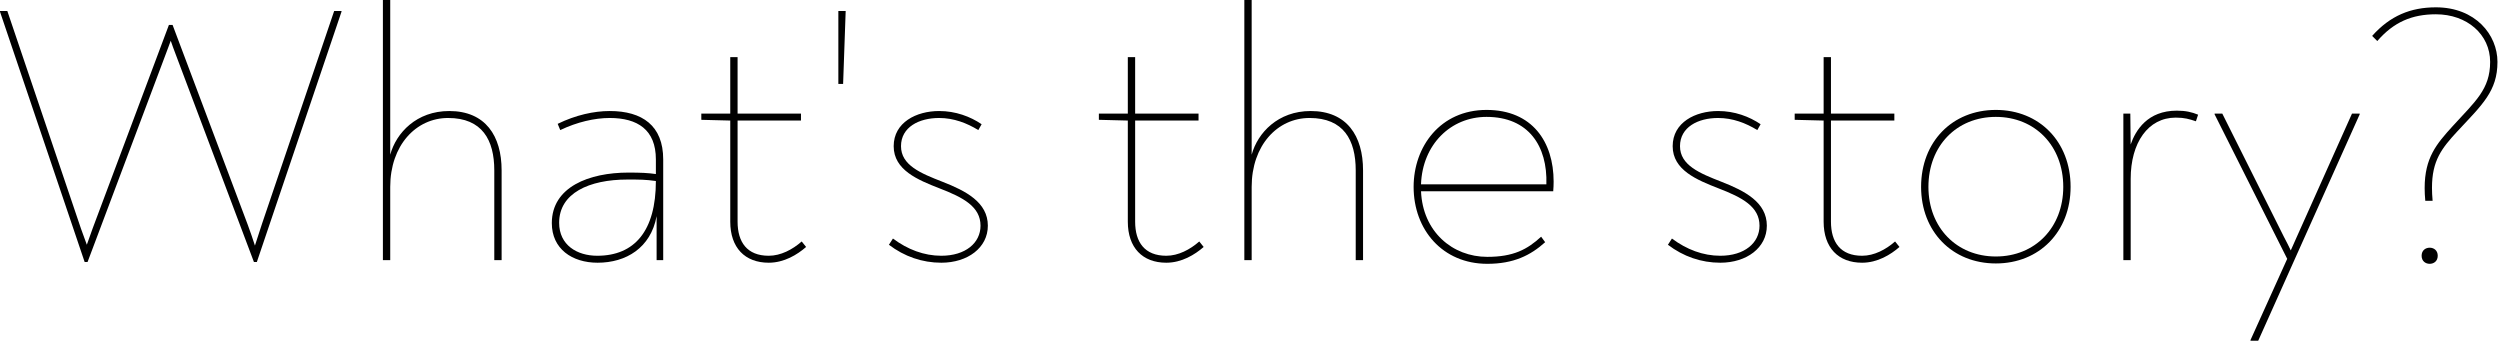
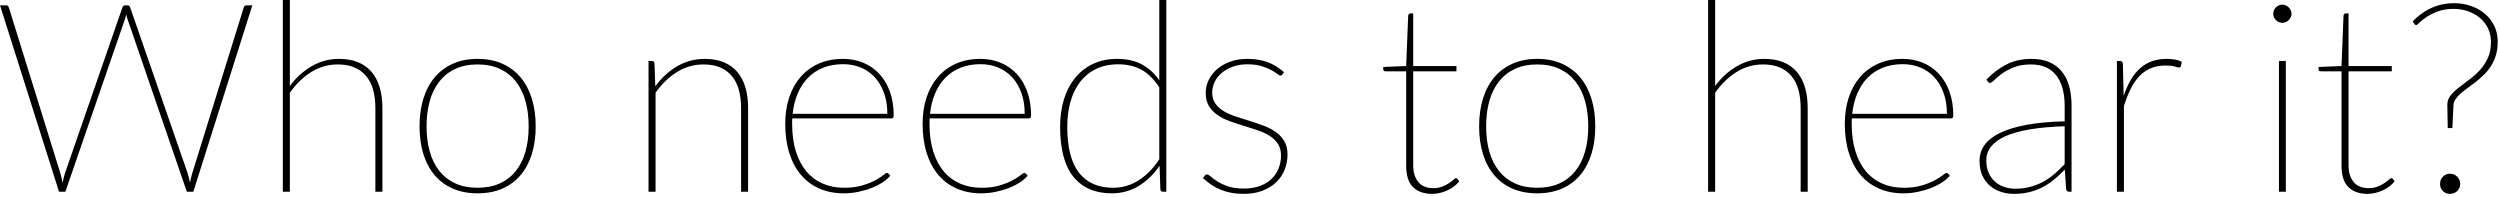
- <svg xmlns="http://www.w3.org/2000/svg" width="100%" height="100%" viewBox="0 0 655 90" version="1.1" xml:space="preserve" style="fill-rule:evenodd;clip-rule:evenodd;stroke-linejoin:round;stroke-miterlimit:2;">
-   <g transform="matrix(1,0,0,1,-68.6932,-22.702)">
-     <g transform="matrix(1,0,0,1,-7.358,-70.083)">
-       <path d="M163.603,95.665L144.691,151.441C144.076,153.375 143.46,155.149 142.844,157.131C142.243,155.313 141.634,153.435 140.947,151.633L121.267,99.313L120.307,99.313L100.339,152.593C99.856,153.961 99.306,155.531 98.801,156.907C98.298,155.555 97.749,154.054 97.267,152.689L77.971,95.665L76.051,95.665L76.051,95.857L98.227,161.425L98.995,161.425L119.539,106.801C119.925,105.72 120.373,104.639 120.784,103.457C121.172,104.617 121.572,105.664 122.035,106.897L142.579,161.425L143.347,161.425L165.523,95.857L165.523,95.665L163.603,95.665Z" style="fill-rule:nonzero;" />
-       <path d="M193.747,121.873C185.195,121.873 179.863,127.577 178.291,133.312L178.291,92.785L176.371,92.785L176.371,160.945L178.291,160.945L178.291,141.745C178.291,130.897 185.011,123.697 193.459,123.697C202.387,123.697 205.555,129.457 205.555,137.425L205.555,160.945L207.475,160.945L207.475,137.425C207.475,128.401 203.251,121.873 193.747,121.873L193.747,121.873Z" style="fill-rule:nonzero;" />
-       <path d="M235.795,121.873C231.667,121.873 226.867,122.929 222.163,125.233L222.835,126.865C227.251,124.753 231.859,123.697 235.795,123.697C243.091,123.697 247.891,126.769 247.891,134.545L247.891,138.385C245.875,138.097 243.955,138.001 240.691,138.001C230.419,138.001 220.627,141.745 220.627,151.249C220.627,157.969 225.907,161.617 232.627,161.617C240.045,161.617 246.544,157.76 248.083,149.416L248.083,160.945L249.811,160.945L249.811,134.545C249.811,125.713 244.339,121.873 235.795,121.873ZM232.531,159.793C227.251,159.793 222.547,157.009 222.547,151.153C222.547,143.377 230.419,139.825 240.403,139.825C243.763,139.825 245.107,139.825 247.891,140.209C247.891,153.265 242.323,159.793 232.531,159.793Z" style="fill-rule:nonzero;" />
-       <path d="M277.459,161.617C281.491,161.617 284.947,159.505 287.251,157.489L286.099,156.049C283.699,158.161 280.627,159.793 277.459,159.793C271.795,159.793 269.299,156.241 269.299,150.865L269.299,124.369L285.907,124.369L285.907,122.545L269.299,122.545L269.299,107.761L267.379,107.761L267.379,122.545L259.795,122.545L259.795,124.177L267.379,124.369L267.379,150.865C267.379,157.681 271.219,161.617 277.459,161.617Z" style="fill-rule:nonzero;" />
-       <path d="M295.699,114.769L296.947,114.769L297.619,95.665L295.699,95.665L295.699,114.769Z" style="fill-rule:nonzero;" />
-       <path d="M322.675,161.617C329.587,161.617 334.867,157.681 334.867,151.921C334.867,145.777 329.107,142.801 322.963,140.401C317.299,138.193 312.115,136.081 312.115,131.089C312.115,126.097 316.819,123.697 322.099,123.697C325.939,123.697 329.395,125.041 332.371,126.865L333.235,125.329C330.259,123.313 326.419,121.873 322.099,121.873C316.147,121.873 310.195,124.849 310.195,131.089C310.195,137.329 316.531,139.921 322.195,142.129C328.435,144.529 332.947,146.929 332.947,151.921C332.947,156.433 329.011,159.793 322.675,159.793C318.163,159.793 313.843,158.161 310.003,155.281L308.947,156.913C312.979,159.985 317.683,161.617 322.675,161.617Z" style="fill-rule:nonzero;" />
-       <path d="M381.619,161.617C385.651,161.617 389.107,159.505 391.411,157.489L390.259,156.049C387.859,158.161 384.787,159.793 381.619,159.793C375.955,159.793 373.459,156.241 373.459,150.865L373.459,124.369L390.067,124.369L390.067,122.545L373.459,122.545L373.459,107.761L371.539,107.761L371.539,122.545L363.955,122.545L363.955,124.177L371.539,124.369L371.539,150.865C371.539,157.681 375.379,161.617 381.619,161.617Z" style="fill-rule:nonzero;" />
-       <path d="M419.443,121.873C410.891,121.873 405.559,127.577 403.987,133.312L403.987,92.785L402.067,92.785L402.067,160.945L403.987,160.945L403.987,141.745C403.987,130.897 410.707,123.697 419.155,123.697C428.083,123.697 431.251,129.457 431.251,137.425L431.251,160.945L433.171,160.945L433.171,137.425C433.171,128.401 428.947,121.873 419.443,121.873L419.443,121.873Z" style="fill-rule:nonzero;" />
-       <path d="M465.523,121.585C453.427,121.585 446.419,131.185 446.419,141.745C446.419,152.977 454.003,161.905 465.715,161.905C472.627,161.905 477.043,159.697 480.883,156.241L479.827,154.801C476.179,158.161 472.531,160.081 465.715,160.081C456.58,160.081 448.803,153.474 448.359,142.897L482.995,142.897C483.066,142.043 483.102,141.198 483.102,140.365C483.102,129.978 477.521,121.585 465.523,121.585L465.523,121.585ZM465.523,123.409C476.511,123.409 481.527,131.035 481.201,141.073L448.355,141.073C448.743,130.597 456.178,123.409 465.523,123.409L465.523,123.409Z" style="fill-rule:nonzero;" />
-       <path d="M526.771,161.617C533.683,161.617 538.963,157.681 538.963,151.921C538.963,145.777 533.203,142.801 527.059,140.401C521.395,138.193 516.211,136.081 516.211,131.089C516.211,126.097 520.915,123.697 526.195,123.697C530.035,123.697 533.491,125.041 536.467,126.865L537.331,125.329C534.355,123.313 530.515,121.873 526.195,121.873C520.243,121.873 514.291,124.849 514.291,131.089C514.291,137.329 520.627,139.921 526.291,142.129C532.531,144.529 537.043,146.929 537.043,151.921C537.043,156.433 533.107,159.793 526.771,159.793C522.259,159.793 517.939,158.161 514.099,155.281L513.043,156.913C517.075,159.985 521.779,161.617 526.771,161.617Z" style="fill-rule:nonzero;" />
-       <path d="M563.923,161.617C567.955,161.617 571.411,159.505 573.715,157.489L572.563,156.049C570.163,158.161 567.091,159.793 563.923,159.793C558.259,159.793 555.763,156.241 555.763,150.865L555.763,124.369L572.371,124.369L572.371,122.545L555.763,122.545L555.763,107.761L553.843,107.761L553.843,122.545L546.259,122.545L546.259,124.177L553.843,124.369L553.843,150.865C553.843,157.681 557.683,161.617 563.923,161.617Z" style="fill-rule:nonzero;" />
-       <path d="M598.963,161.809C610.387,161.809 618.547,153.457 618.547,141.745C618.547,129.937 610.387,121.585 598.963,121.585C587.539,121.585 579.379,129.937 579.379,141.745C579.379,153.457 587.539,161.809 598.963,161.809ZM598.963,159.985C588.691,159.985 581.299,152.401 581.299,141.745C581.299,130.993 588.691,123.409 598.963,123.409C609.235,123.409 616.627,130.993 616.627,141.745C616.627,152.401 609.235,159.985 598.963,159.985Z" style="fill-rule:nonzero;" />
-       <path d="M646.387,121.777C638.694,121.777 635.585,126.912 634.283,130.64L634.195,122.545L632.371,122.545L632.371,160.945L634.291,160.945L634.291,139.633C634.291,130.225 638.803,123.601 646.099,123.601C648.403,123.601 649.651,123.985 651.379,124.561L651.955,122.833C650.323,122.161 648.691,121.777 646.387,121.777L646.387,121.777Z" style="fill-rule:nonzero;" />
-       <path d="M692.275,122.545L677.875,154.705C677.297,156.026 676.79,157.134 676.233,158.394C675.646,157.162 675.247,156.373 674.419,154.801L658.291,122.545L656.275,122.545L656.275,122.737L675.301,160.601L665.683,181.873L665.683,182.065L667.699,182.065L694.291,122.737L694.291,122.545L692.275,122.545Z" style="fill-rule:nonzero;" />
-       <path d="M711.475,145.393L713.395,145.393C713.285,144.165 713.23,143.037 713.23,141.994C713.23,134.88 715.738,131.674 719.923,127.153C726.355,120.241 730.387,116.689 730.387,109.009C730.387,101.905 724.627,94.705 714.259,94.705C707.635,94.705 702.259,96.913 697.555,102.193L698.899,103.537C703.219,98.545 708.019,96.529 714.259,96.529C722.419,96.529 728.467,101.809 728.467,109.009C728.467,116.209 724.531,119.377 718.675,125.809C714.43,130.479 711.311,134.098 711.311,142.045C711.311,143.083 711.364,144.195 711.475,145.393L711.475,145.393ZM712.627,161.905C713.683,161.905 714.739,161.233 714.739,159.793C714.739,158.353 713.683,157.681 712.627,157.681C711.571,157.681 710.515,158.353 710.515,159.793C710.515,161.233 711.571,161.905 712.627,161.905Z" style="fill-rule:nonzero;" />
+ <svg xmlns="http://www.w3.org/2000/svg" width="100%" height="100%" viewBox="0 0 905 71" version="1.1" xml:space="preserve" style="fill-rule:evenodd;clip-rule:evenodd;stroke-linejoin:round;stroke-miterlimit:2;">
+   <g transform="matrix(1,0,0,1,-67.063,-109.911)">
+     <g transform="matrix(1,0,0,1,-9.5642,18.3743)">
+       <path d="M167.971,93.457L146.611,160.945L144.259,160.945L122.851,98.641C122.627,98.001 122.451,97.361 122.323,96.721C122.195,97.361 122.019,98.001 121.795,98.641L100.291,160.945L97.987,160.945L76.627,93.457L78.787,93.457C79.331,93.457 79.683,93.729 79.843,94.273L98.467,154.225C98.787,155.313 99.059,156.465 99.283,157.681C99.411,157.041 99.547,156.433 99.691,155.857C99.835,155.281 99.987,154.737 100.147,154.225L120.931,94.273C121.091,93.729 121.475,93.457 122.083,93.457L122.707,93.457C123.251,93.457 123.603,93.729 123.763,94.273L144.547,154.225C144.867,155.217 145.155,156.353 145.411,157.633C145.539,156.993 145.667,156.393 145.795,155.833C145.923,155.273 146.067,154.737 146.227,154.225L164.851,94.273C165.011,93.729 165.395,93.457 166.003,93.457L167.971,93.457Z" style="fill-rule:nonzero;" />
+       <path d="M181.555,122.641C183.763,119.665 186.387,117.289 189.427,115.513C192.467,113.737 195.779,112.849 199.363,112.849C201.987,112.849 204.283,113.257 206.251,114.073C208.219,114.889 209.851,116.057 211.147,117.577C212.443,119.097 213.419,120.961 214.075,123.169C214.731,125.377 215.059,127.873 215.059,130.657L215.059,160.945L212.515,160.945L212.515,130.657C212.515,128.193 212.243,125.985 211.699,124.033C211.155,122.081 210.315,120.425 209.179,119.065C208.043,117.705 206.627,116.665 204.931,115.945C203.235,115.225 201.235,114.865 198.931,114.865C195.475,114.865 192.283,115.769 189.355,117.577C186.427,119.385 183.827,121.889 181.555,125.089L181.555,160.945L179.011,160.945L179.011,91.537L181.555,91.537L181.555,122.641Z" style="fill-rule:nonzero;" />
+       <path d="M249.523,112.849C252.883,112.849 255.867,113.433 258.475,114.601C261.083,115.769 263.283,117.417 265.075,119.545C266.867,121.673 268.227,124.241 269.155,127.249C270.083,130.257 270.547,133.601 270.547,137.281C270.547,140.961 270.083,144.297 269.155,147.289C268.227,150.281 266.867,152.833 265.075,154.945C263.283,157.057 261.083,158.681 258.475,159.817C255.867,160.953 252.883,161.521 249.523,161.521C246.163,161.521 243.179,160.953 240.571,159.817C237.963,158.681 235.763,157.057 233.971,154.945C232.179,152.833 230.819,150.281 229.891,147.289C228.963,144.297 228.499,140.961 228.499,137.281C228.499,133.601 228.963,130.257 229.891,127.249C230.819,124.241 232.179,121.673 233.971,119.545C235.763,117.417 237.963,115.769 240.571,114.601C243.179,113.433 246.163,112.849 249.523,112.849ZM249.523,159.505C252.595,159.505 255.283,158.977 257.587,157.921C259.891,156.865 261.819,155.361 263.371,153.409C264.923,151.457 266.083,149.121 266.851,146.401C267.619,143.681 268.003,140.641 268.003,137.281C268.003,133.921 267.619,130.865 266.851,128.113C266.083,125.361 264.923,123.001 263.371,121.033C261.819,119.065 259.891,117.545 257.587,116.473C255.283,115.401 252.595,114.865 249.523,114.865C246.451,114.865 243.763,115.401 241.459,116.473C239.155,117.545 237.227,119.065 235.675,121.033C234.123,123.001 232.963,125.361 232.195,128.113C231.427,130.865 231.043,133.921 231.043,137.281C231.043,140.641 231.427,143.681 232.195,146.401C232.963,149.121 234.123,151.457 235.675,153.409C237.227,155.361 239.155,156.865 241.459,157.921C243.763,158.977 246.451,159.505 249.523,159.505Z" style="fill-rule:nonzero;" />
+       <path d="M313.843,122.785C316.051,119.745 318.683,117.329 321.739,115.537C324.795,113.745 328.131,112.849 331.747,112.849C334.371,112.849 336.667,113.257 338.635,114.073C340.603,114.889 342.235,116.057 343.531,117.577C344.827,119.097 345.803,120.961 346.459,123.169C347.115,125.377 347.443,127.873 347.443,130.657L347.443,160.945L344.899,160.945L344.899,130.657C344.899,128.193 344.627,125.985 344.083,124.033C343.539,122.081 342.699,120.425 341.563,119.065C340.427,117.705 339.011,116.665 337.315,115.945C335.619,115.225 333.619,114.865 331.315,114.865C327.859,114.865 324.667,115.769 321.739,117.577C318.811,119.385 316.211,121.889 313.939,125.089L313.939,160.945L311.395,160.945L311.395,113.617L312.595,113.617C313.203,113.617 313.523,113.937 313.555,114.577L313.843,122.785Z" style="fill-rule:nonzero;" />
+       <path d="M397.843,132.721C397.843,129.873 397.435,127.337 396.619,125.113C395.803,122.889 394.683,121.009 393.259,119.473C391.835,117.937 390.147,116.769 388.195,115.969C386.243,115.169 384.131,114.769 381.859,114.769C379.171,114.769 376.763,115.193 374.635,116.041C372.507,116.889 370.675,118.097 369.139,119.665C367.603,121.233 366.363,123.121 365.419,125.329C364.475,127.537 363.859,130.001 363.571,132.721L397.843,132.721ZM398.899,155.137C398.259,155.937 397.363,156.721 396.211,157.489C395.059,158.257 393.739,158.937 392.251,159.529C390.763,160.121 389.147,160.601 387.403,160.969C385.659,161.337 383.875,161.521 382.051,161.521C378.819,161.521 375.899,160.953 373.291,159.817C370.683,158.681 368.459,157.041 366.619,154.897C364.779,152.753 363.363,150.121 362.371,147.001C361.379,143.881 360.883,140.321 360.883,136.321C360.883,132.865 361.355,129.705 362.299,126.841C363.243,123.977 364.611,121.505 366.403,119.425C368.195,117.345 370.387,115.729 372.979,114.577C375.571,113.425 378.515,112.849 381.811,112.849C384.371,112.849 386.763,113.297 388.987,114.193C391.211,115.089 393.155,116.409 394.819,118.153C396.483,119.897 397.787,122.049 398.731,124.609C399.675,127.169 400.147,130.097 400.147,133.393C400.147,134.065 399.859,134.401 399.283,134.401L363.427,134.401C363.395,134.721 363.379,135.033 363.379,135.337L363.379,136.321C363.379,140.097 363.827,143.425 364.723,146.305C365.619,149.185 366.883,151.601 368.515,153.553C370.147,155.505 372.123,156.985 374.443,157.993C376.763,159.001 379.347,159.505 382.195,159.505C384.723,159.505 386.915,159.225 388.771,158.665C390.627,158.105 392.179,157.489 393.427,156.817C394.675,156.145 395.643,155.529 396.331,154.969C397.019,154.409 397.459,154.129 397.651,154.129C397.907,154.129 398.115,154.225 398.275,154.417L398.899,155.137Z" style="fill-rule:nonzero;" />
+       <path d="M447.571,132.721C447.571,129.873 447.163,127.337 446.347,125.113C445.531,122.889 444.411,121.009 442.987,119.473C441.563,117.937 439.875,116.769 437.923,115.969C435.971,115.169 433.859,114.769 431.587,114.769C428.899,114.769 426.491,115.193 424.363,116.041C422.235,116.889 420.403,118.097 418.867,119.665C417.331,121.233 416.091,123.121 415.147,125.329C414.203,127.537 413.587,130.001 413.299,132.721L447.571,132.721ZM448.627,155.137C447.987,155.937 447.091,156.721 445.939,157.489C444.787,158.257 443.467,158.937 441.979,159.529C440.491,160.121 438.875,160.601 437.131,160.969C435.387,161.337 433.603,161.521 431.779,161.521C428.547,161.521 425.627,160.953 423.019,159.817C420.411,158.681 418.187,157.041 416.347,154.897C414.507,152.753 413.091,150.121 412.099,147.001C411.107,143.881 410.611,140.321 410.611,136.321C410.611,132.865 411.083,129.705 412.027,126.841C412.971,123.977 414.339,121.505 416.131,119.425C417.923,117.345 420.115,115.729 422.707,114.577C425.299,113.425 428.243,112.849 431.539,112.849C434.099,112.849 436.491,113.297 438.715,114.193C440.939,115.089 442.883,116.409 444.547,118.153C446.211,119.897 447.515,122.049 448.459,124.609C449.403,127.169 449.875,130.097 449.875,133.393C449.875,134.065 449.587,134.401 449.011,134.401L413.155,134.401C413.123,134.721 413.107,135.033 413.107,135.337L413.107,136.321C413.107,140.097 413.555,143.425 414.451,146.305C415.347,149.185 416.611,151.601 418.243,153.553C419.875,155.505 421.851,156.985 424.171,157.993C426.491,159.001 429.075,159.505 431.923,159.505C434.451,159.505 436.643,159.225 438.499,158.665C440.355,158.105 441.907,157.489 443.155,156.817C444.403,156.145 445.371,155.529 446.059,154.969C446.747,154.409 447.187,154.129 447.379,154.129C447.635,154.129 447.843,154.225 448.003,154.417L448.627,155.137Z" style="fill-rule:nonzero;" />
+       <path d="M496.291,123.169C494.307,120.129 492.115,117.977 489.715,116.713C487.315,115.449 484.563,114.817 481.459,114.817C478.355,114.817 475.651,115.385 473.347,116.521C471.043,117.657 469.123,119.233 467.587,121.249C466.051,123.265 464.899,125.649 464.131,128.401C463.363,131.153 462.979,134.145 462.979,137.377C462.979,144.897 464.395,150.465 467.227,154.081C470.059,157.697 474.195,159.505 479.635,159.505C482.963,159.505 486.043,158.593 488.875,156.769C491.707,154.945 494.179,152.417 496.291,149.185L496.291,123.169ZM498.835,91.537L498.835,160.945L497.683,160.945C497.043,160.945 496.707,160.625 496.675,159.985L496.387,151.537C494.275,154.641 491.755,157.081 488.827,158.857C485.899,160.633 482.659,161.521 479.107,161.521C473.091,161.521 468.467,159.537 465.235,155.569C462.003,151.601 460.387,145.537 460.387,137.377C460.387,133.921 460.827,130.705 461.707,127.729C462.587,124.753 463.899,122.161 465.643,119.953C467.387,117.745 469.547,116.009 472.123,114.745C474.699,113.481 477.683,112.849 481.075,112.849C484.467,112.849 487.403,113.497 489.883,114.793C492.363,116.089 494.499,118.033 496.291,120.625L496.291,91.537L498.835,91.537Z" style="fill-rule:nonzero;" />
+       <path d="M540.883,118.465C540.723,118.753 540.483,118.897 540.163,118.897C539.875,118.897 539.467,118.681 538.939,118.249C538.411,117.817 537.683,117.353 536.755,116.857C535.827,116.361 534.667,115.897 533.275,115.465C531.883,115.033 530.163,114.817 528.115,114.817C526.227,114.817 524.507,115.097 522.955,115.657C521.403,116.217 520.067,116.961 518.947,117.889C517.827,118.817 516.963,119.905 516.355,121.153C515.747,122.401 515.443,123.697 515.443,125.041C515.443,126.641 515.835,127.985 516.619,129.073C517.403,130.161 518.435,131.081 519.715,131.833C520.995,132.585 522.451,133.225 524.083,133.753C525.715,134.281 527.379,134.809 529.075,135.337C530.771,135.865 532.435,136.433 534.067,137.041C535.699,137.649 537.155,138.401 538.435,139.297C539.715,140.193 540.747,141.297 541.531,142.609C542.315,143.921 542.707,145.537 542.707,147.457C542.707,149.441 542.355,151.297 541.651,153.025C540.947,154.753 539.915,156.265 538.555,157.561C537.195,158.857 535.531,159.873 533.563,160.609C531.595,161.345 529.347,161.713 526.819,161.713C525.123,161.713 523.587,161.577 522.211,161.305C520.835,161.033 519.555,160.649 518.371,160.153C517.187,159.657 516.083,159.057 515.059,158.353C514.035,157.649 513.043,156.865 512.083,156.001L512.707,155.185C512.835,155.025 512.955,154.905 513.067,154.825C513.179,154.745 513.363,154.705 513.619,154.705C513.939,154.705 514.395,154.969 514.987,155.497C515.579,156.025 516.379,156.609 517.387,157.249C518.395,157.889 519.667,158.473 521.203,159.001C522.739,159.529 524.627,159.793 526.867,159.793C529.075,159.793 531.019,159.481 532.699,158.857C534.379,158.233 535.787,157.377 536.923,156.289C538.059,155.201 538.915,153.929 539.491,152.473C540.067,151.017 540.355,149.473 540.355,147.841C540.355,146.113 539.963,144.673 539.179,143.521C538.395,142.369 537.363,141.401 536.083,140.617C534.803,139.833 533.347,139.169 531.715,138.625C530.083,138.081 528.419,137.553 526.723,137.041C525.027,136.529 523.363,135.977 521.731,135.385C520.099,134.793 518.643,134.057 517.363,133.177C516.083,132.297 515.051,131.217 514.267,129.937C513.483,128.657 513.091,127.057 513.091,125.137C513.091,123.537 513.451,121.993 514.171,120.505C514.891,119.017 515.907,117.705 517.219,116.569C518.531,115.433 520.107,114.529 521.947,113.857C523.787,113.185 525.843,112.849 528.115,112.849C530.867,112.849 533.299,113.233 535.411,114.001C537.523,114.769 539.523,115.985 541.411,117.649L540.883,118.465Z" style="fill-rule:nonzero;" />
+       <path d="M595.075,161.713C592.131,161.713 589.827,160.905 588.163,159.289C586.499,157.673 585.667,155.073 585.667,151.489L585.667,117.361L578.275,117.361C577.667,117.361 577.363,117.121 577.363,116.641L577.363,115.777L585.667,115.441L586.387,97.201C586.419,97.009 586.499,96.825 586.627,96.649C586.755,96.473 586.931,96.385 587.155,96.385L588.211,96.385L588.211,115.441L603.859,115.441L603.859,117.361L588.211,117.361L588.211,151.393C588.211,152.865 588.403,154.121 588.787,155.161C589.171,156.201 589.683,157.057 590.323,157.729C590.963,158.401 591.723,158.889 592.603,159.193C593.483,159.497 594.435,159.649 595.459,159.649C596.707,159.649 597.803,159.457 598.747,159.073C599.691,158.689 600.499,158.273 601.171,157.825C601.843,157.377 602.387,156.961 602.803,156.577C603.219,156.193 603.523,156.001 603.715,156.001C603.875,156.001 604.051,156.097 604.243,156.289L604.867,157.201C604.323,157.873 603.691,158.481 602.971,159.025C602.251,159.569 601.459,160.041 600.595,160.441C599.731,160.841 598.835,161.153 597.907,161.377C596.979,161.601 596.035,161.713 595.075,161.713Z" style="fill-rule:nonzero;" />
+       <path d="M633.091,112.849C636.451,112.849 639.435,113.433 642.043,114.601C644.651,115.769 646.851,117.417 648.643,119.545C650.435,121.673 651.795,124.241 652.723,127.249C653.651,130.257 654.115,133.601 654.115,137.281C654.115,140.961 653.651,144.297 652.723,147.289C651.795,150.281 650.435,152.833 648.643,154.945C646.851,157.057 644.651,158.681 642.043,159.817C639.435,160.953 636.451,161.521 633.091,161.521C629.731,161.521 626.747,160.953 624.139,159.817C621.531,158.681 619.331,157.057 617.539,154.945C615.747,152.833 614.387,150.281 613.459,147.289C612.531,144.297 612.067,140.961 612.067,137.281C612.067,133.601 612.531,130.257 613.459,127.249C614.387,124.241 615.747,121.673 617.539,119.545C619.331,117.417 621.531,115.769 624.139,114.601C626.747,113.433 629.731,112.849 633.091,112.849ZM633.091,159.505C636.163,159.505 638.851,158.977 641.155,157.921C643.459,156.865 645.387,155.361 646.939,153.409C648.491,151.457 649.651,149.121 650.419,146.401C651.187,143.681 651.571,140.641 651.571,137.281C651.571,133.921 651.187,130.865 650.419,128.113C649.651,125.361 648.491,123.001 646.939,121.033C645.387,119.065 643.459,117.545 641.155,116.473C638.851,115.401 636.163,114.865 633.091,114.865C630.019,114.865 627.331,115.401 625.027,116.473C622.723,117.545 620.795,119.065 619.243,121.033C617.691,123.001 616.531,125.361 615.763,128.113C614.995,130.865 614.611,133.921 614.611,137.281C614.611,140.641 614.995,143.681 615.763,146.401C616.531,149.121 617.691,151.457 619.243,153.409C620.795,155.361 622.723,156.865 625.027,157.921C627.331,158.977 630.019,159.505 633.091,159.505Z" style="fill-rule:nonzero;" />
+       <path d="M697.507,122.641C699.715,119.665 702.339,117.289 705.379,115.513C708.419,113.737 711.731,112.849 715.315,112.849C717.939,112.849 720.235,113.257 722.203,114.073C724.171,114.889 725.803,116.057 727.099,117.577C728.395,119.097 729.371,120.961 730.027,123.169C730.683,125.377 731.011,127.873 731.011,130.657L731.011,160.945L728.467,160.945L728.467,130.657C728.467,128.193 728.195,125.985 727.651,124.033C727.107,122.081 726.267,120.425 725.131,119.065C723.995,117.705 722.579,116.665 720.883,115.945C719.187,115.225 717.187,114.865 714.883,114.865C711.427,114.865 708.235,115.769 705.307,117.577C702.379,119.385 699.779,121.889 697.507,125.089L697.507,160.945L694.963,160.945L694.963,91.537L697.507,91.537L697.507,122.641Z" style="fill-rule:nonzero;" />
+       <path d="M781.411,132.721C781.411,129.873 781.003,127.337 780.187,125.113C779.371,122.889 778.251,121.009 776.827,119.473C775.403,117.937 773.715,116.769 771.763,115.969C769.811,115.169 767.699,114.769 765.427,114.769C762.739,114.769 760.331,115.193 758.203,116.041C756.075,116.889 754.243,118.097 752.707,119.665C751.171,121.233 749.931,123.121 748.987,125.329C748.043,127.537 747.427,130.001 747.139,132.721L781.411,132.721ZM782.467,155.137C781.827,155.937 780.931,156.721 779.779,157.489C778.627,158.257 777.307,158.937 775.819,159.529C774.331,160.121 772.715,160.601 770.971,160.969C769.227,161.337 767.443,161.521 765.619,161.521C762.387,161.521 759.467,160.953 756.859,159.817C754.251,158.681 752.027,157.041 750.187,154.897C748.347,152.753 746.931,150.121 745.939,147.001C744.947,143.881 744.451,140.321 744.451,136.321C744.451,132.865 744.923,129.705 745.867,126.841C746.811,123.977 748.179,121.505 749.971,119.425C751.763,117.345 753.955,115.729 756.547,114.577C759.139,113.425 762.083,112.849 765.379,112.849C767.939,112.849 770.331,113.297 772.555,114.193C774.779,115.089 776.723,116.409 778.387,118.153C780.051,119.897 781.355,122.049 782.299,124.609C783.243,127.169 783.715,130.097 783.715,133.393C783.715,134.065 783.427,134.401 782.851,134.401L746.995,134.401C746.963,134.721 746.947,135.033 746.947,135.337L746.947,136.321C746.947,140.097 747.395,143.425 748.291,146.305C749.187,149.185 750.451,151.601 752.083,153.553C753.715,155.505 755.691,156.985 758.011,157.993C760.331,159.001 762.915,159.505 765.763,159.505C768.291,159.505 770.483,159.225 772.339,158.665C774.195,158.105 775.747,157.489 776.995,156.817C778.243,156.145 779.211,155.529 779.899,154.969C780.587,154.409 781.027,154.129 781.219,154.129C781.475,154.129 781.683,154.225 781.843,154.417L782.467,155.137Z" style="fill-rule:nonzero;" />
+       <path d="M824.035,137.233C814.371,137.553 807.227,138.753 802.603,140.833C797.979,142.913 795.667,145.841 795.667,149.617C795.667,151.377 795.963,152.897 796.555,154.177C797.147,155.457 797.931,156.521 798.907,157.369C799.883,158.217 800.995,158.841 802.243,159.241C803.491,159.641 804.771,159.841 806.083,159.841C808.131,159.841 810.003,159.609 811.699,159.145C813.395,158.681 814.963,158.049 816.403,157.249C817.843,156.449 819.187,155.505 820.435,154.417C821.683,153.329 822.883,152.177 824.035,150.961L824.035,137.233ZM795.715,120.337C798.083,117.905 800.563,116.049 803.155,114.769C805.747,113.489 808.707,112.849 812.035,112.849C814.499,112.849 816.643,113.241 818.467,114.025C820.291,114.809 821.803,115.937 823.003,117.409C824.203,118.881 825.091,120.665 825.667,122.761C826.243,124.857 826.531,127.217 826.531,129.841L826.531,160.945L825.667,160.945C825.027,160.945 824.659,160.609 824.563,159.937L824.083,152.929C822.771,154.273 821.459,155.489 820.147,156.577C818.835,157.665 817.443,158.585 815.971,159.337C814.499,160.089 812.915,160.673 811.219,161.089C809.523,161.505 807.651,161.713 805.603,161.713C804.099,161.713 802.611,161.489 801.139,161.041C799.667,160.593 798.339,159.889 797.155,158.929C795.971,157.969 795.019,156.729 794.299,155.209C793.579,153.689 793.219,151.857 793.219,149.713C793.219,147.633 793.819,145.745 795.019,144.049C796.219,142.353 798.083,140.889 800.611,139.657C803.139,138.425 806.339,137.449 810.211,136.729C814.083,136.009 818.691,135.585 824.035,135.457L824.035,129.841C824.035,125.105 823.011,121.425 820.963,118.801C818.915,116.177 815.875,114.865 811.843,114.865C809.443,114.865 807.379,115.209 805.651,115.897C803.923,116.585 802.483,117.353 801.331,118.201C800.179,119.049 799.259,119.817 798.571,120.505C797.883,121.193 797.363,121.537 797.011,121.537C796.691,121.537 796.403,121.361 796.147,121.009L795.715,120.337Z" style="fill-rule:nonzero;" />
+       <path d="M845.395,126.289C846.099,124.145 846.931,122.241 847.891,120.577C848.851,118.913 849.963,117.505 851.227,116.353C852.491,115.201 853.923,114.329 855.523,113.737C857.123,113.145 858.931,112.849 860.947,112.849C861.875,112.849 862.827,112.921 863.803,113.065C864.779,113.209 865.651,113.505 866.419,113.953L866.131,115.441C866.003,115.793 865.779,115.969 865.459,115.969C865.107,115.969 864.571,115.849 863.851,115.609C863.131,115.369 862.067,115.249 860.659,115.249C858.675,115.249 856.907,115.561 855.355,116.185C853.803,116.809 852.427,117.729 851.227,118.945C850.027,120.161 848.963,121.681 848.035,123.505C847.107,125.329 846.259,127.457 845.491,129.889L845.491,160.945L842.947,160.945L842.947,113.617L844.099,113.617C844.739,113.617 845.075,113.969 845.107,114.673L845.395,126.289Z" style="fill-rule:nonzero;" />
+       <path d="M904.099,113.617L904.099,160.945L901.603,160.945L901.603,113.617L904.099,113.617ZM906.163,96.529C906.163,96.977 906.067,97.393 905.875,97.777C905.683,98.161 905.435,98.505 905.131,98.809C904.827,99.113 904.475,99.353 904.075,99.529C903.675,99.705 903.267,99.793 902.851,99.793C901.955,99.793 901.179,99.465 900.523,98.809C899.867,98.153 899.539,97.393 899.539,96.529C899.539,95.633 899.867,94.857 900.523,94.201C901.179,93.545 901.955,93.217 902.851,93.217C903.267,93.217 903.675,93.305 904.075,93.481C904.475,93.657 904.827,93.897 905.131,94.201C905.435,94.505 905.683,94.857 905.875,95.257C906.067,95.657 906.163,96.081 906.163,96.529Z" style="fill-rule:nonzero;" />
+       <path d="M933.667,161.713C930.723,161.713 928.419,160.905 926.755,159.289C925.091,157.673 924.259,155.073 924.259,151.489L924.259,117.361L916.867,117.361C916.259,117.361 915.955,117.121 915.955,116.641L915.955,115.777L924.259,115.441L924.979,97.201C925.011,97.009 925.091,96.825 925.219,96.649C925.347,96.473 925.523,96.385 925.747,96.385L926.803,96.385L926.803,115.441L942.451,115.441L942.451,117.361L926.803,117.361L926.803,151.393C926.803,152.865 926.995,154.121 927.379,155.161C927.763,156.201 928.275,157.057 928.915,157.729C929.555,158.401 930.315,158.889 931.195,159.193C932.075,159.497 933.027,159.649 934.051,159.649C935.299,159.649 936.395,159.457 937.339,159.073C938.283,158.689 939.091,158.273 939.763,157.825C940.435,157.377 940.979,156.961 941.395,156.577C941.811,156.193 942.115,156.001 942.307,156.001C942.467,156.001 942.643,156.097 942.835,156.289L943.459,157.201C942.915,157.873 942.283,158.481 941.563,159.025C940.843,159.569 940.051,160.041 939.187,160.441C938.323,160.841 937.427,161.153 936.499,161.377C935.571,161.601 934.627,161.713 933.667,161.713Z" style="fill-rule:nonzero;" />
+       <path d="M950.035,99.265C950.835,98.433 951.739,97.625 952.747,96.841C953.755,96.057 954.883,95.353 956.131,94.729C957.379,94.105 958.739,93.609 960.211,93.241C961.683,92.873 963.283,92.689 965.011,92.689C967.091,92.689 969.083,93.009 970.987,93.649C972.891,94.289 974.571,95.209 976.027,96.409C977.483,97.609 978.643,99.073 979.507,100.801C980.371,102.529 980.803,104.481 980.803,106.657C980.803,108.481 980.579,110.113 980.131,111.553C979.683,112.993 979.091,114.289 978.355,115.441C977.619,116.593 976.779,117.633 975.835,118.561C974.891,119.489 973.923,120.345 972.931,121.129C971.939,121.913 970.963,122.641 970.003,123.313C969.043,123.985 968.179,124.665 967.411,125.353C966.643,126.041 966.019,126.737 965.539,127.441C965.059,128.145 964.803,128.929 964.771,129.793L964.387,137.905L962.707,137.905L962.563,129.601C962.531,128.321 962.899,127.185 963.667,126.193C964.435,125.201 965.411,124.241 966.595,123.313C967.779,122.385 969.051,121.425 970.411,120.433C971.771,119.441 973.043,118.313 974.227,117.049C975.411,115.785 976.395,114.321 977.179,112.657C977.963,110.993 978.355,109.025 978.355,106.753C978.355,104.865 977.979,103.177 977.227,101.689C976.475,100.201 975.475,98.945 974.227,97.921C972.979,96.897 971.547,96.113 969.931,95.569C968.315,95.025 966.627,94.753 964.867,94.753C962.659,94.753 960.747,95.057 959.131,95.665C957.515,96.273 956.155,96.945 955.051,97.681C953.947,98.417 953.091,99.089 952.483,99.697C951.875,100.305 951.491,100.609 951.331,100.609C951.043,100.609 950.819,100.497 950.659,100.273L950.035,99.265ZM959.923,158.113C959.923,157.089 960.267,156.217 960.955,155.497C961.643,154.777 962.499,154.417 963.523,154.417C964.547,154.417 965.419,154.777 966.139,155.497C966.859,156.217 967.219,157.089 967.219,158.113C967.219,159.137 966.859,159.993 966.139,160.681C965.419,161.369 964.547,161.713 963.523,161.713C962.499,161.713 961.643,161.369 960.955,160.681C960.267,159.993 959.923,159.137 959.923,158.113Z" style="fill-rule:nonzero;" />
    </g>
  </g>
</svg>
